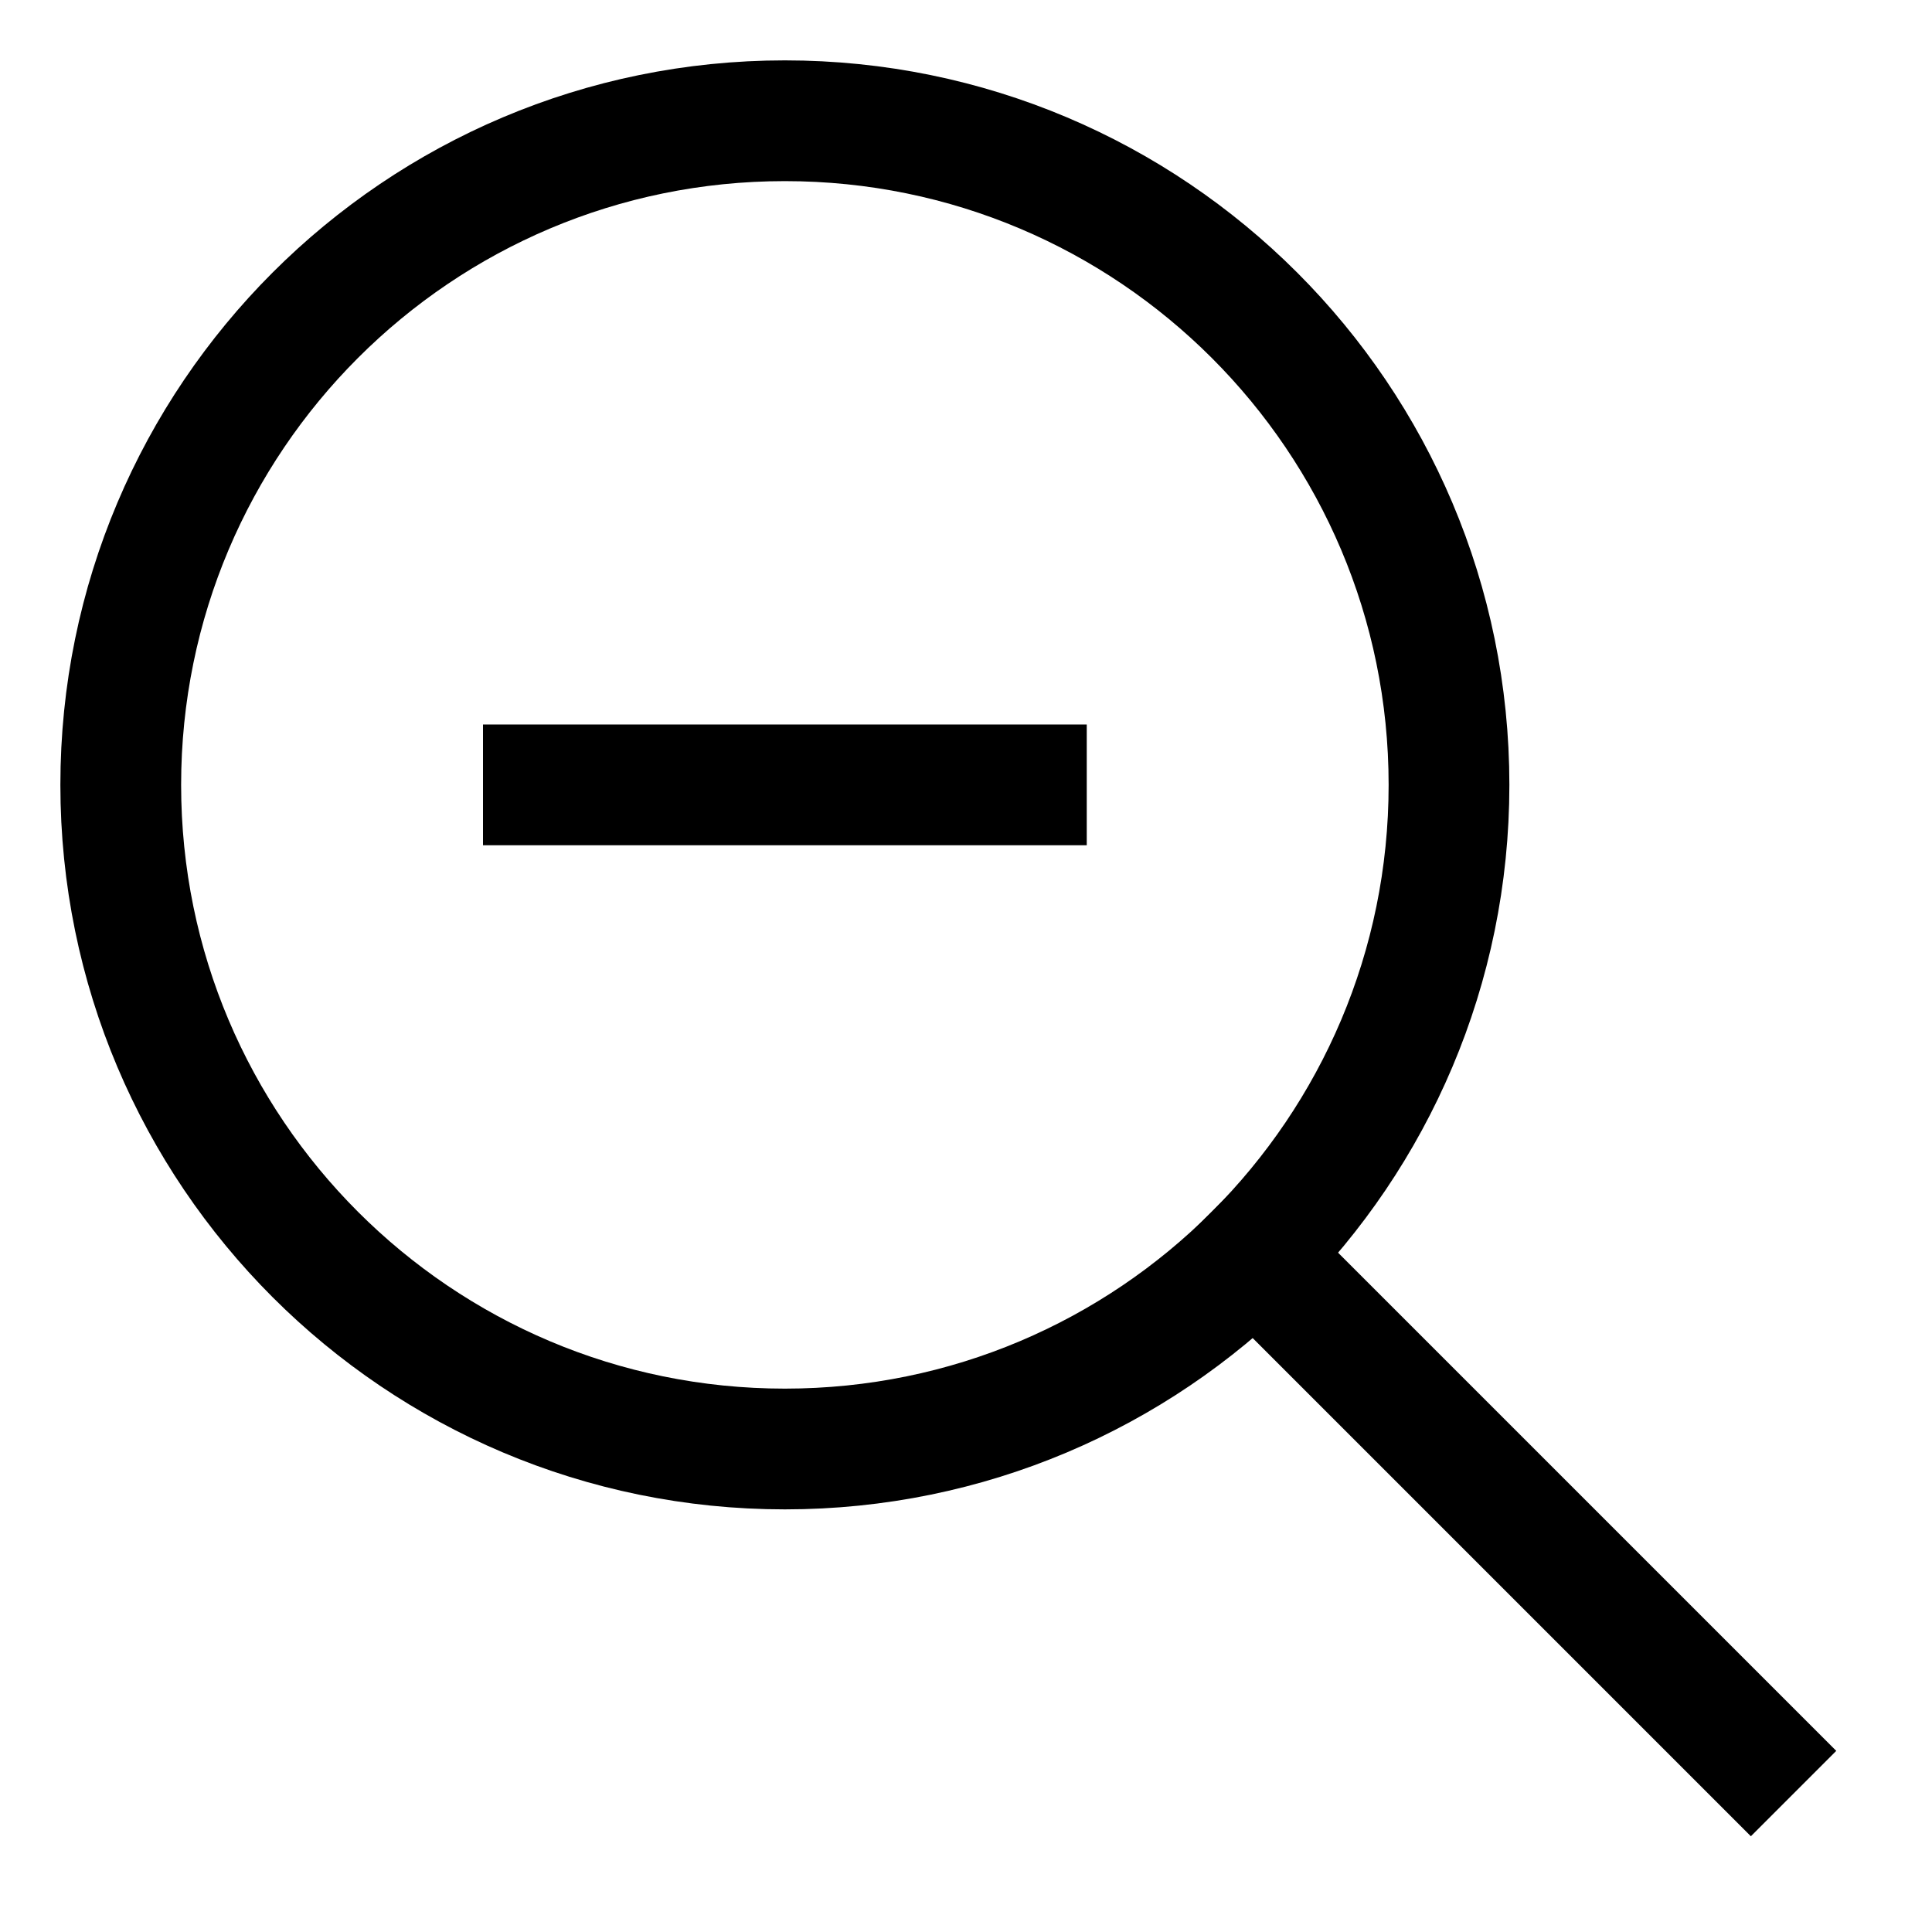
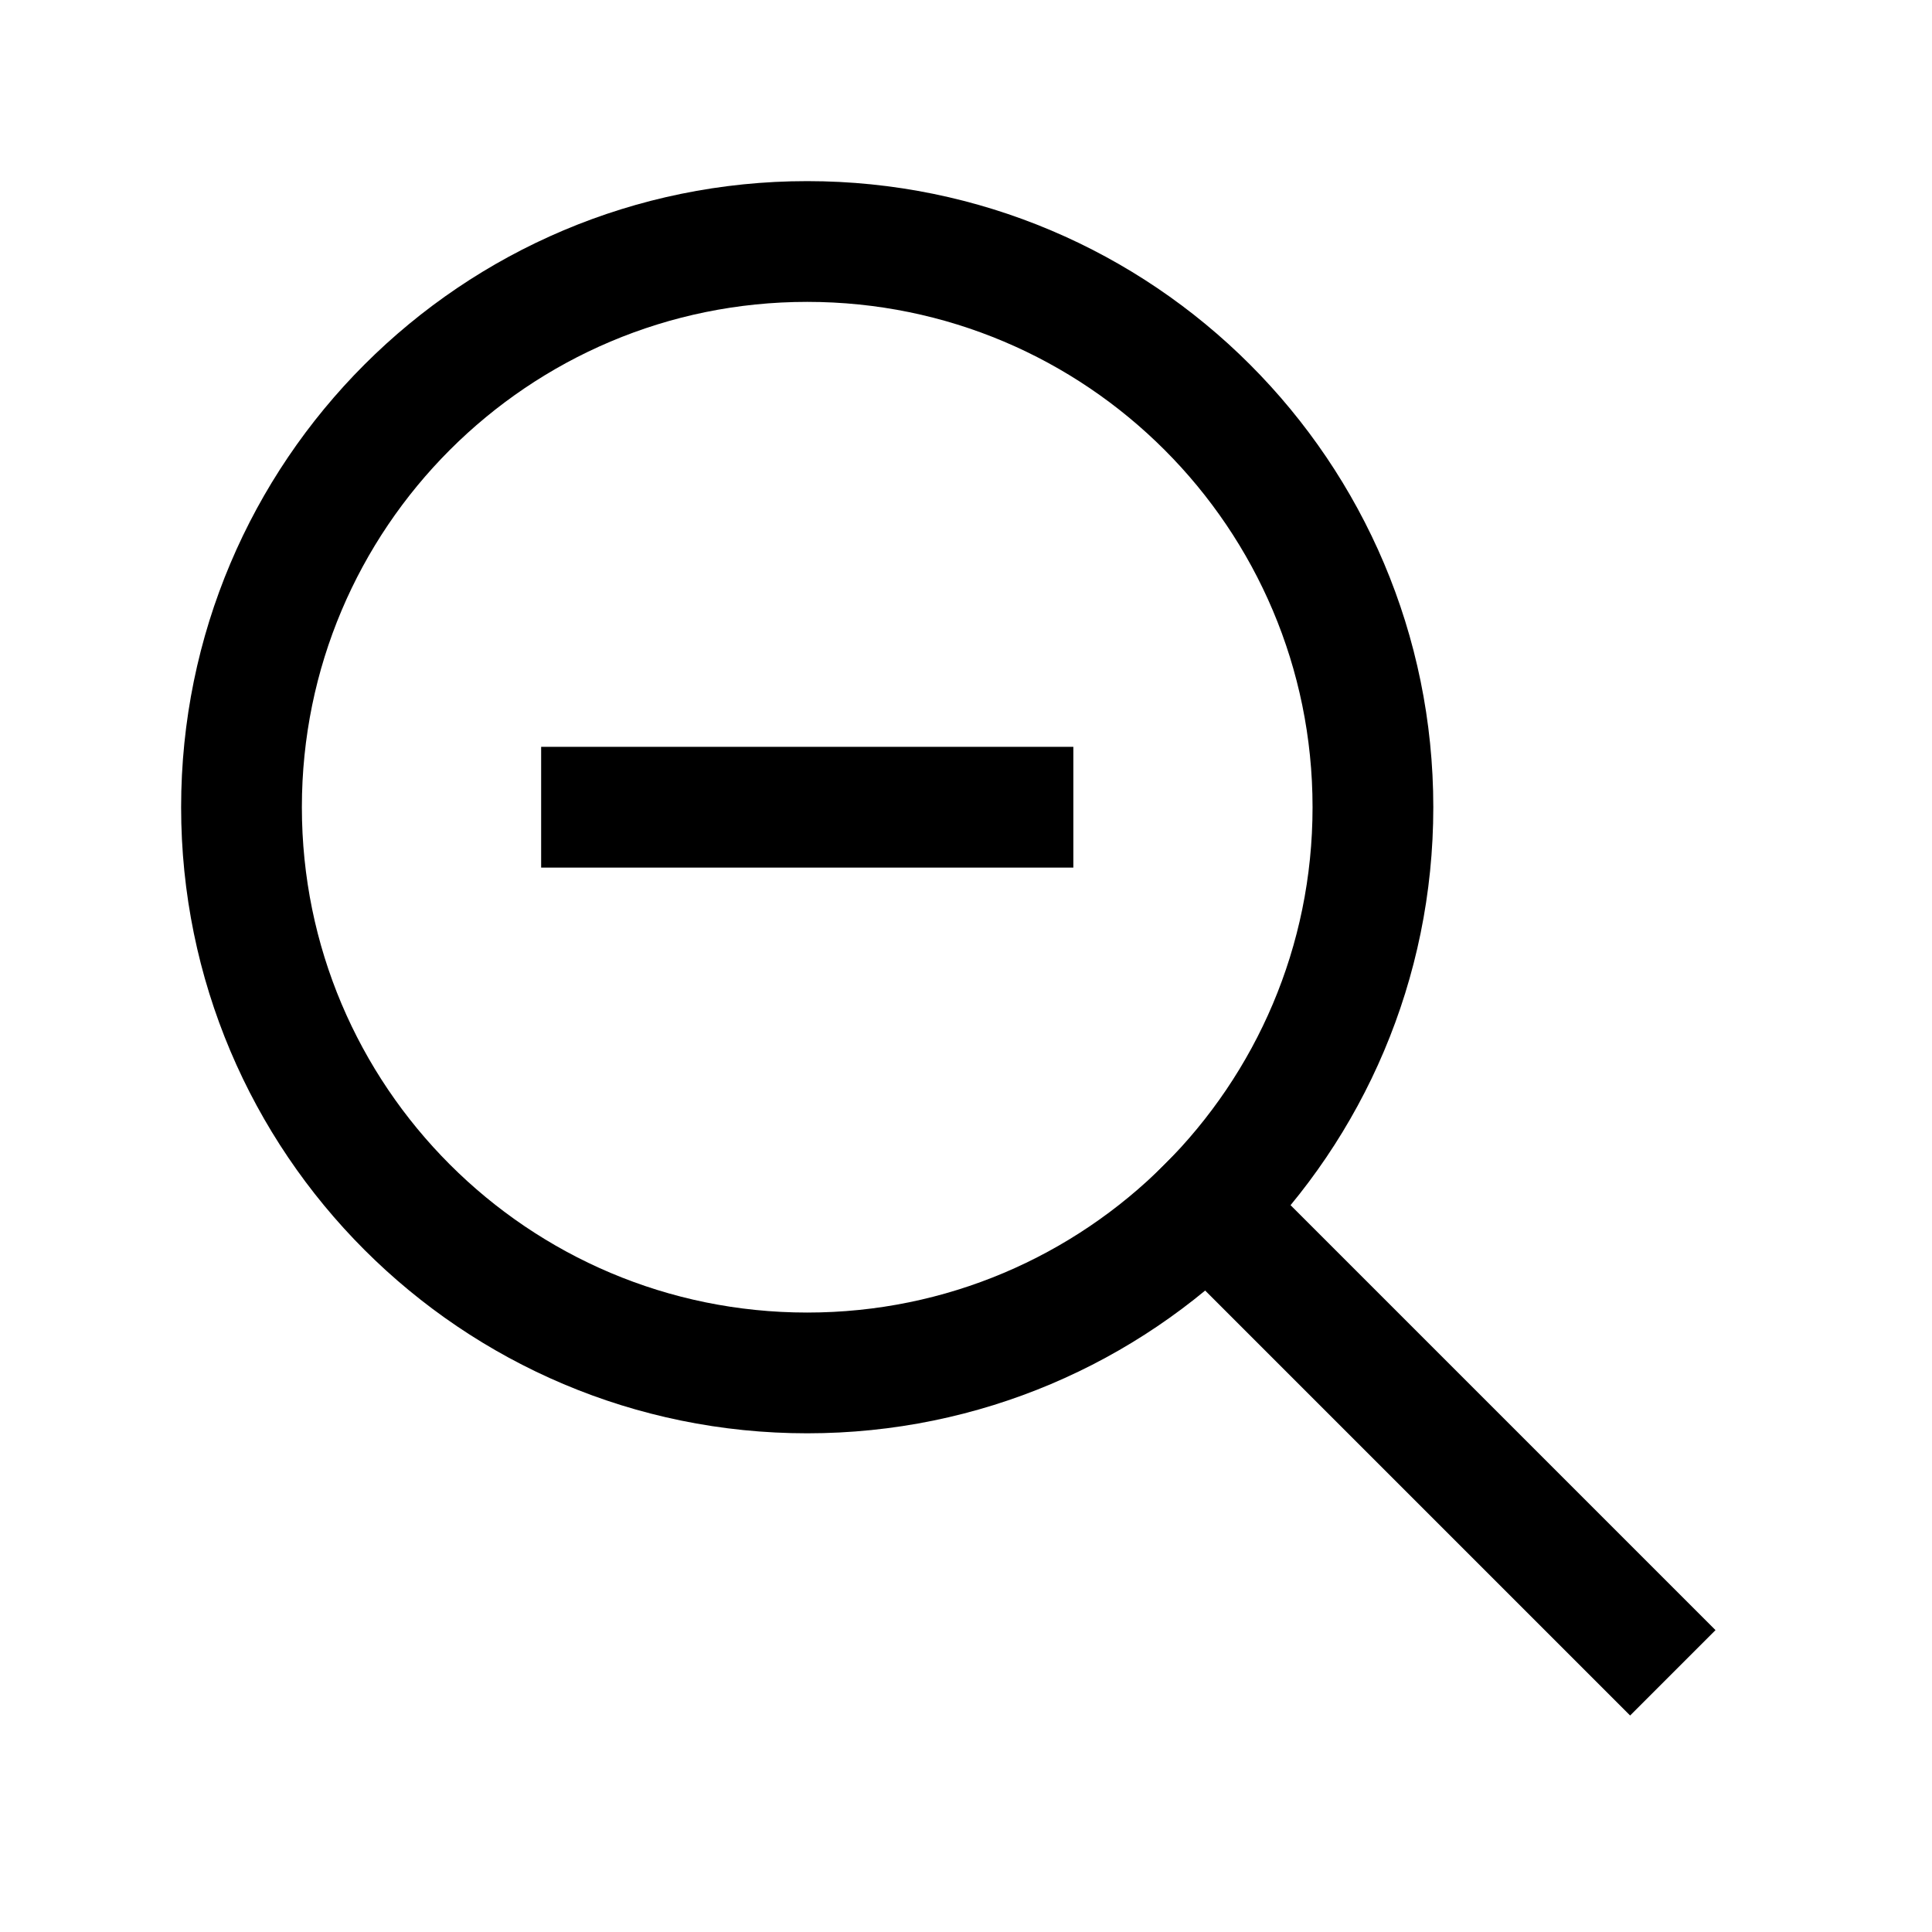
<svg xmlns="http://www.w3.org/2000/svg" viewBox="0 0 32 32">
-   <g class="nc-icon-wrapper" stroke-linecap="square" stroke-width="2" fill="none" stroke="currentColor" stroke-miterlimit="10">
-     <path data-color="color-2" d="M17 13H9" />
-     <path d="M29 29l-8.223-8.223" />
-     <circle cx="13" cy="13" r="11" />
+   <g fill="none" stroke="currentColor" stroke-width="2" stroke-linecap="square" stroke-miterlimit="10">
+     <path d="M16.778 13.37H9.963M27 27l-7.005-7.005" />
+     <circle cx="13.37" cy="13.37" r="9.37" />
  </g>
</svg>
